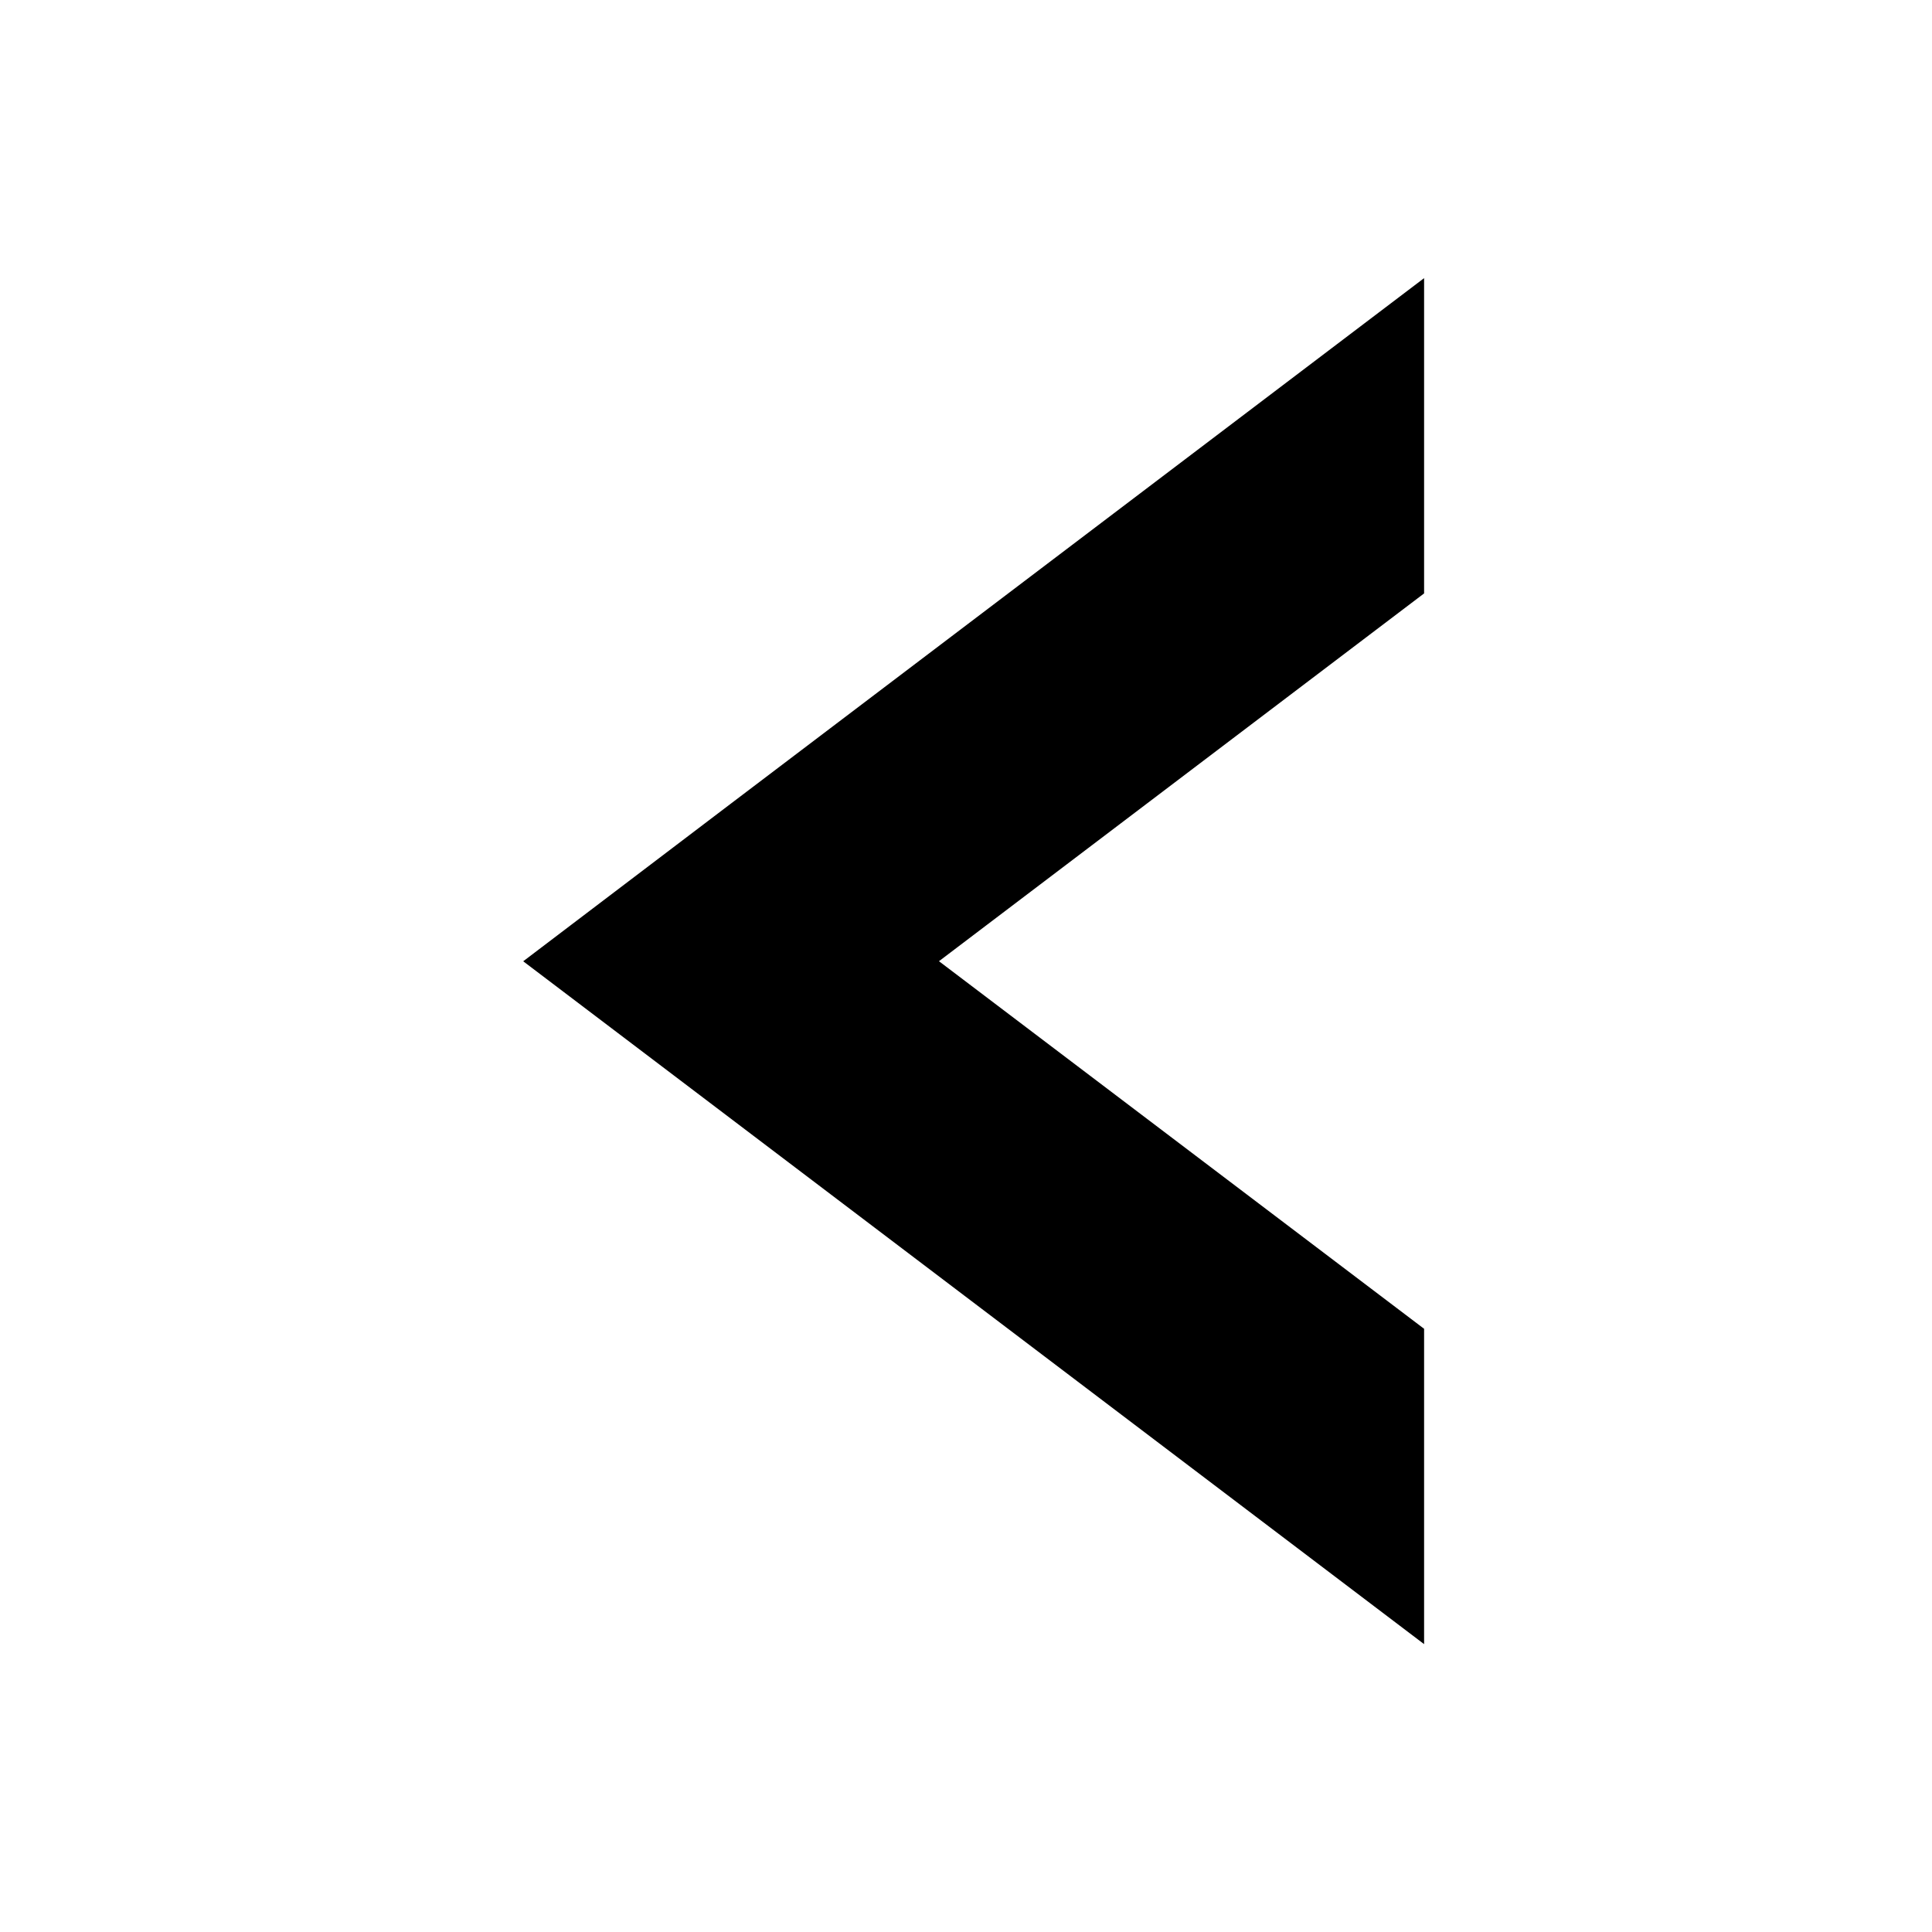
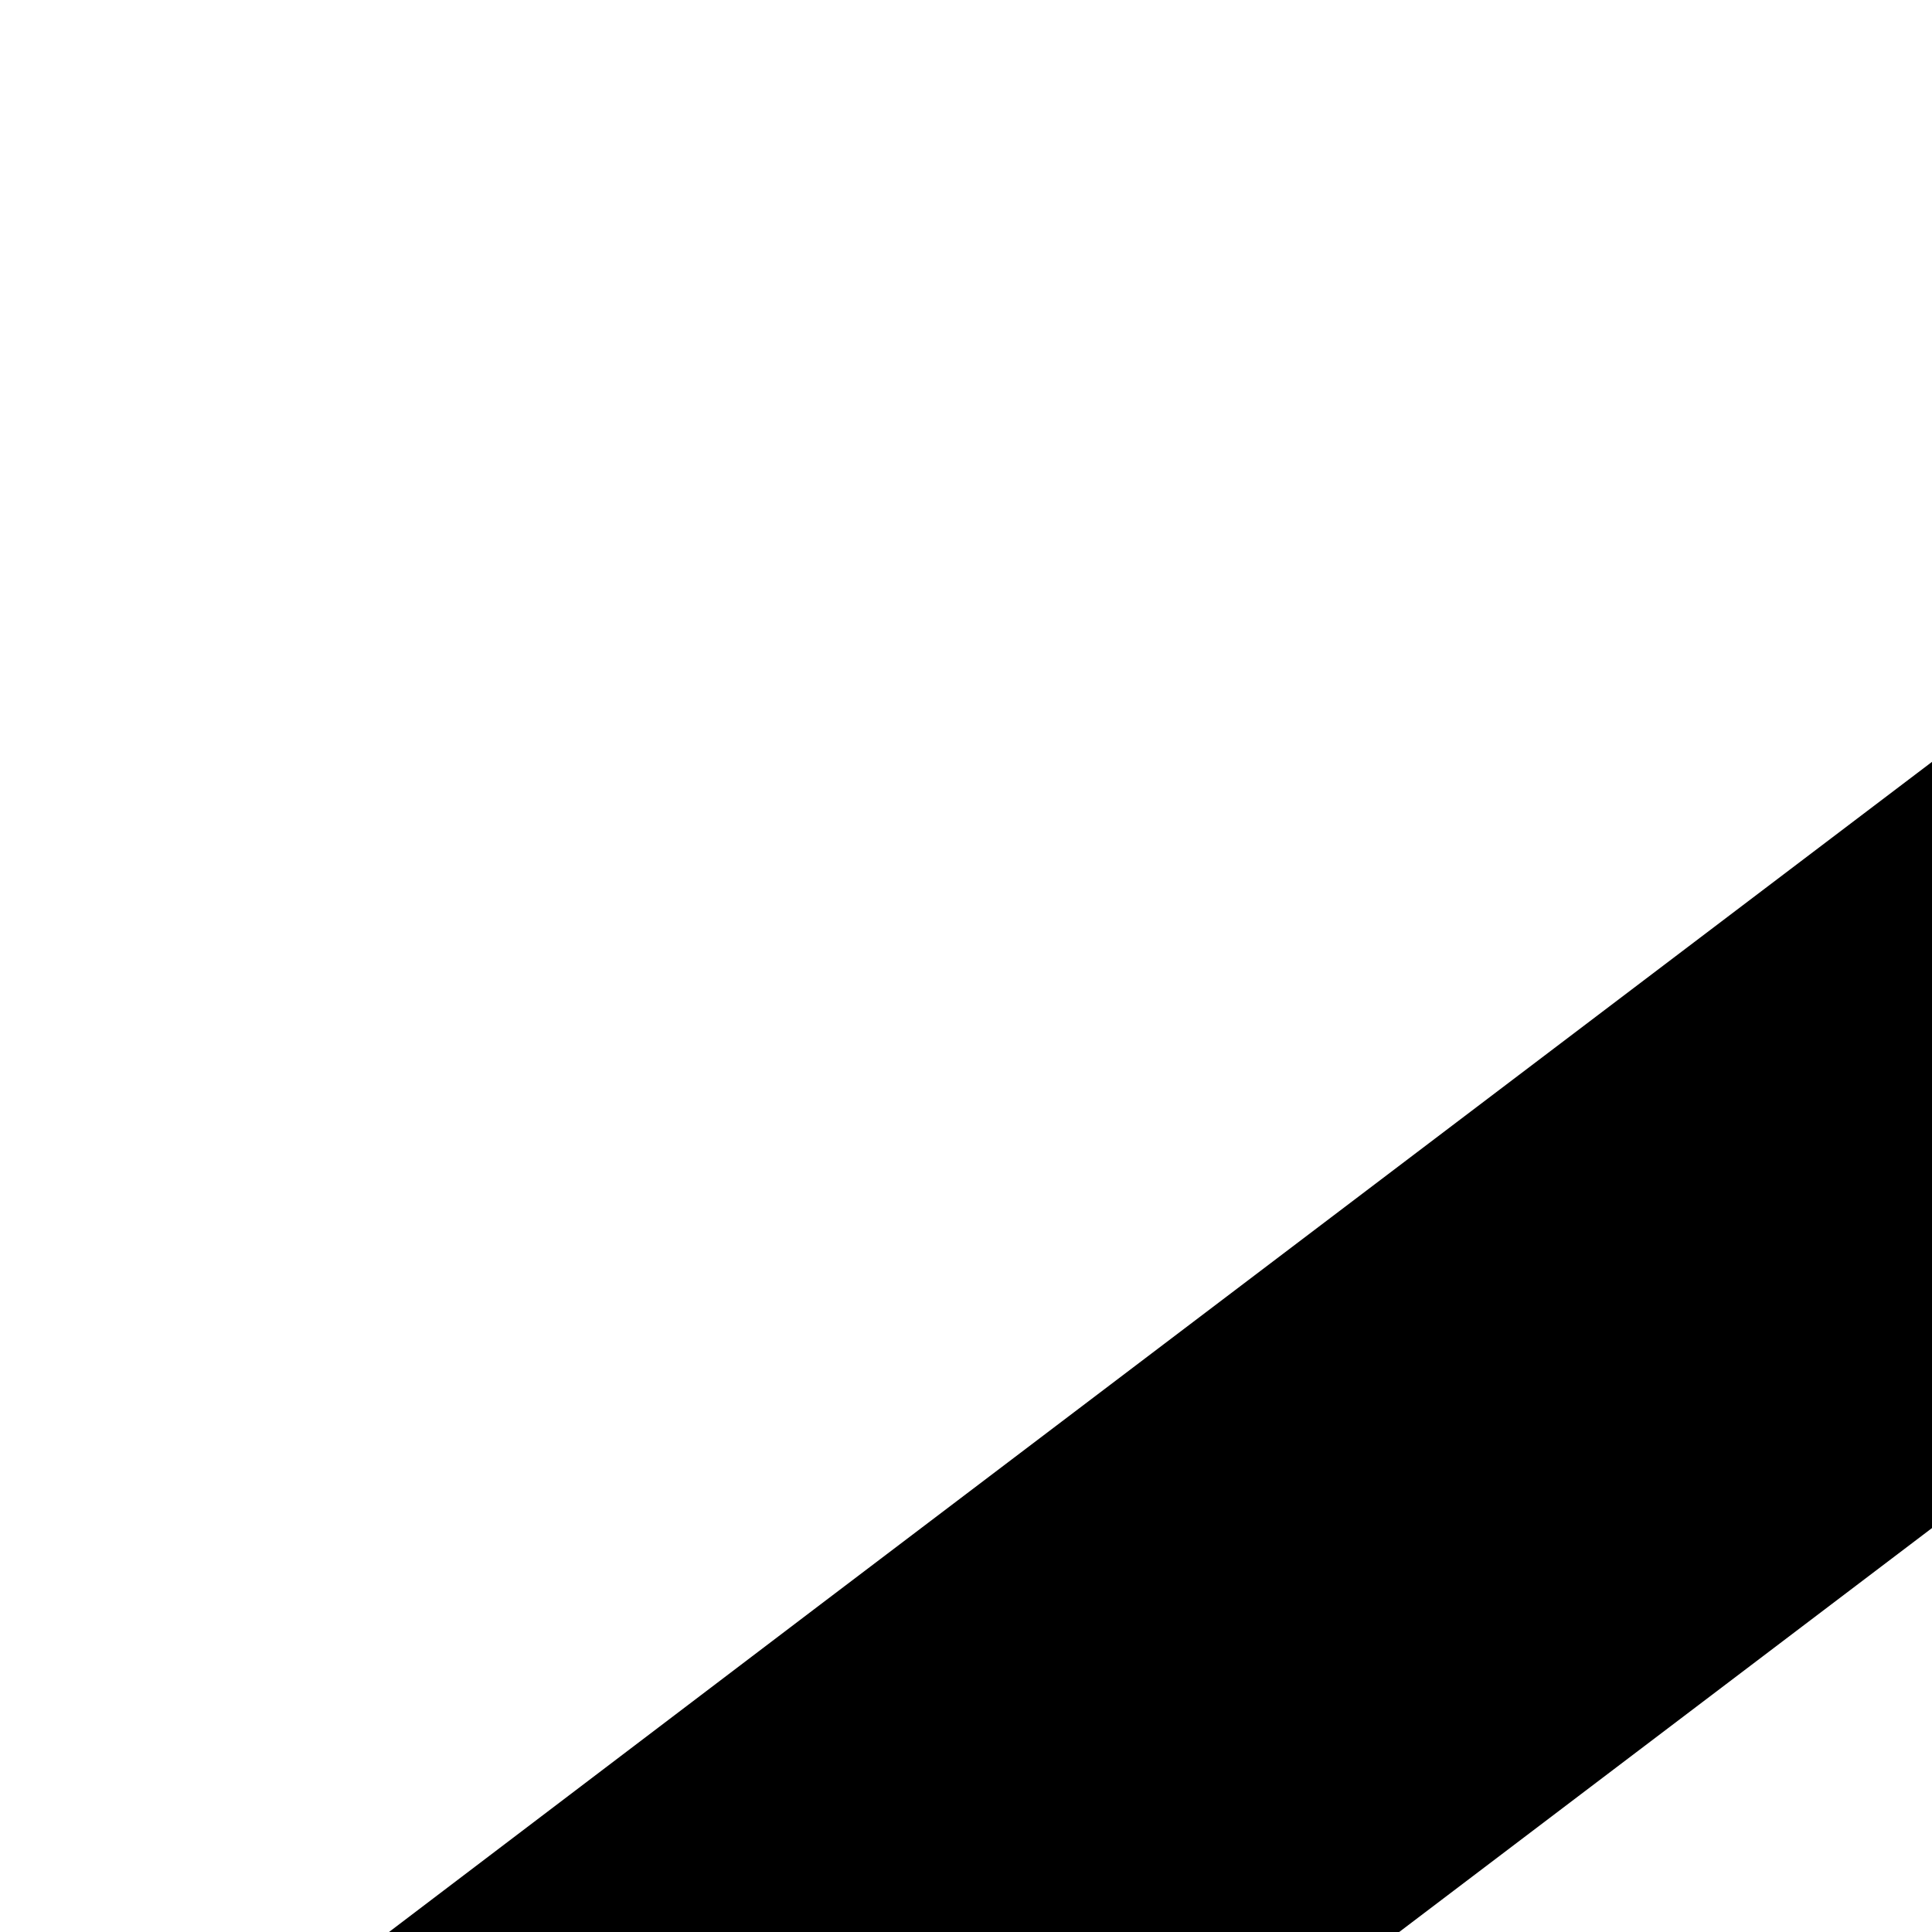
- <svg xmlns="http://www.w3.org/2000/svg" viewBox="0 0 27 27" width="27" height="27">
-   <rect width="27" height="27" fill="transparent" />
-   <g transform="translate(6.5, 0)">
-     <clipPath id="clip">
-       <path d="M 0 3.32 L 14 3.32 L 14 23 L 0 23 Z M 0 3.32" />
-     </clipPath>
-     <g clip-path="url(#clip)">
-       <path style="fill:#000000" d="M 3.715 11.23 L 0.812 13.434 L 13.402 22.977 L 13.402 18.57 L 5.953 12.926 L 6.621 13.434 L 13.402 8.293 L 13.402 3.887 Z M 3.715 11.23" />
-     </g>
+ <svg xmlns="http://www.w3.org/2000/svg" viewBox="0 0 20 20" width="20" height="20">
+   <g transform="scale(1.8) translate(1, -2)">
+     <path style="fill:#000000" d="M 3.715 11.23 L 0.812 13.434 L 13.402 22.977 L 13.402 18.57 L 5.953 12.926 L 6.621 13.434 L 13.402 8.293 L 13.402 3.887 Z M 3.715 11.23" />
  </g>
</svg>
